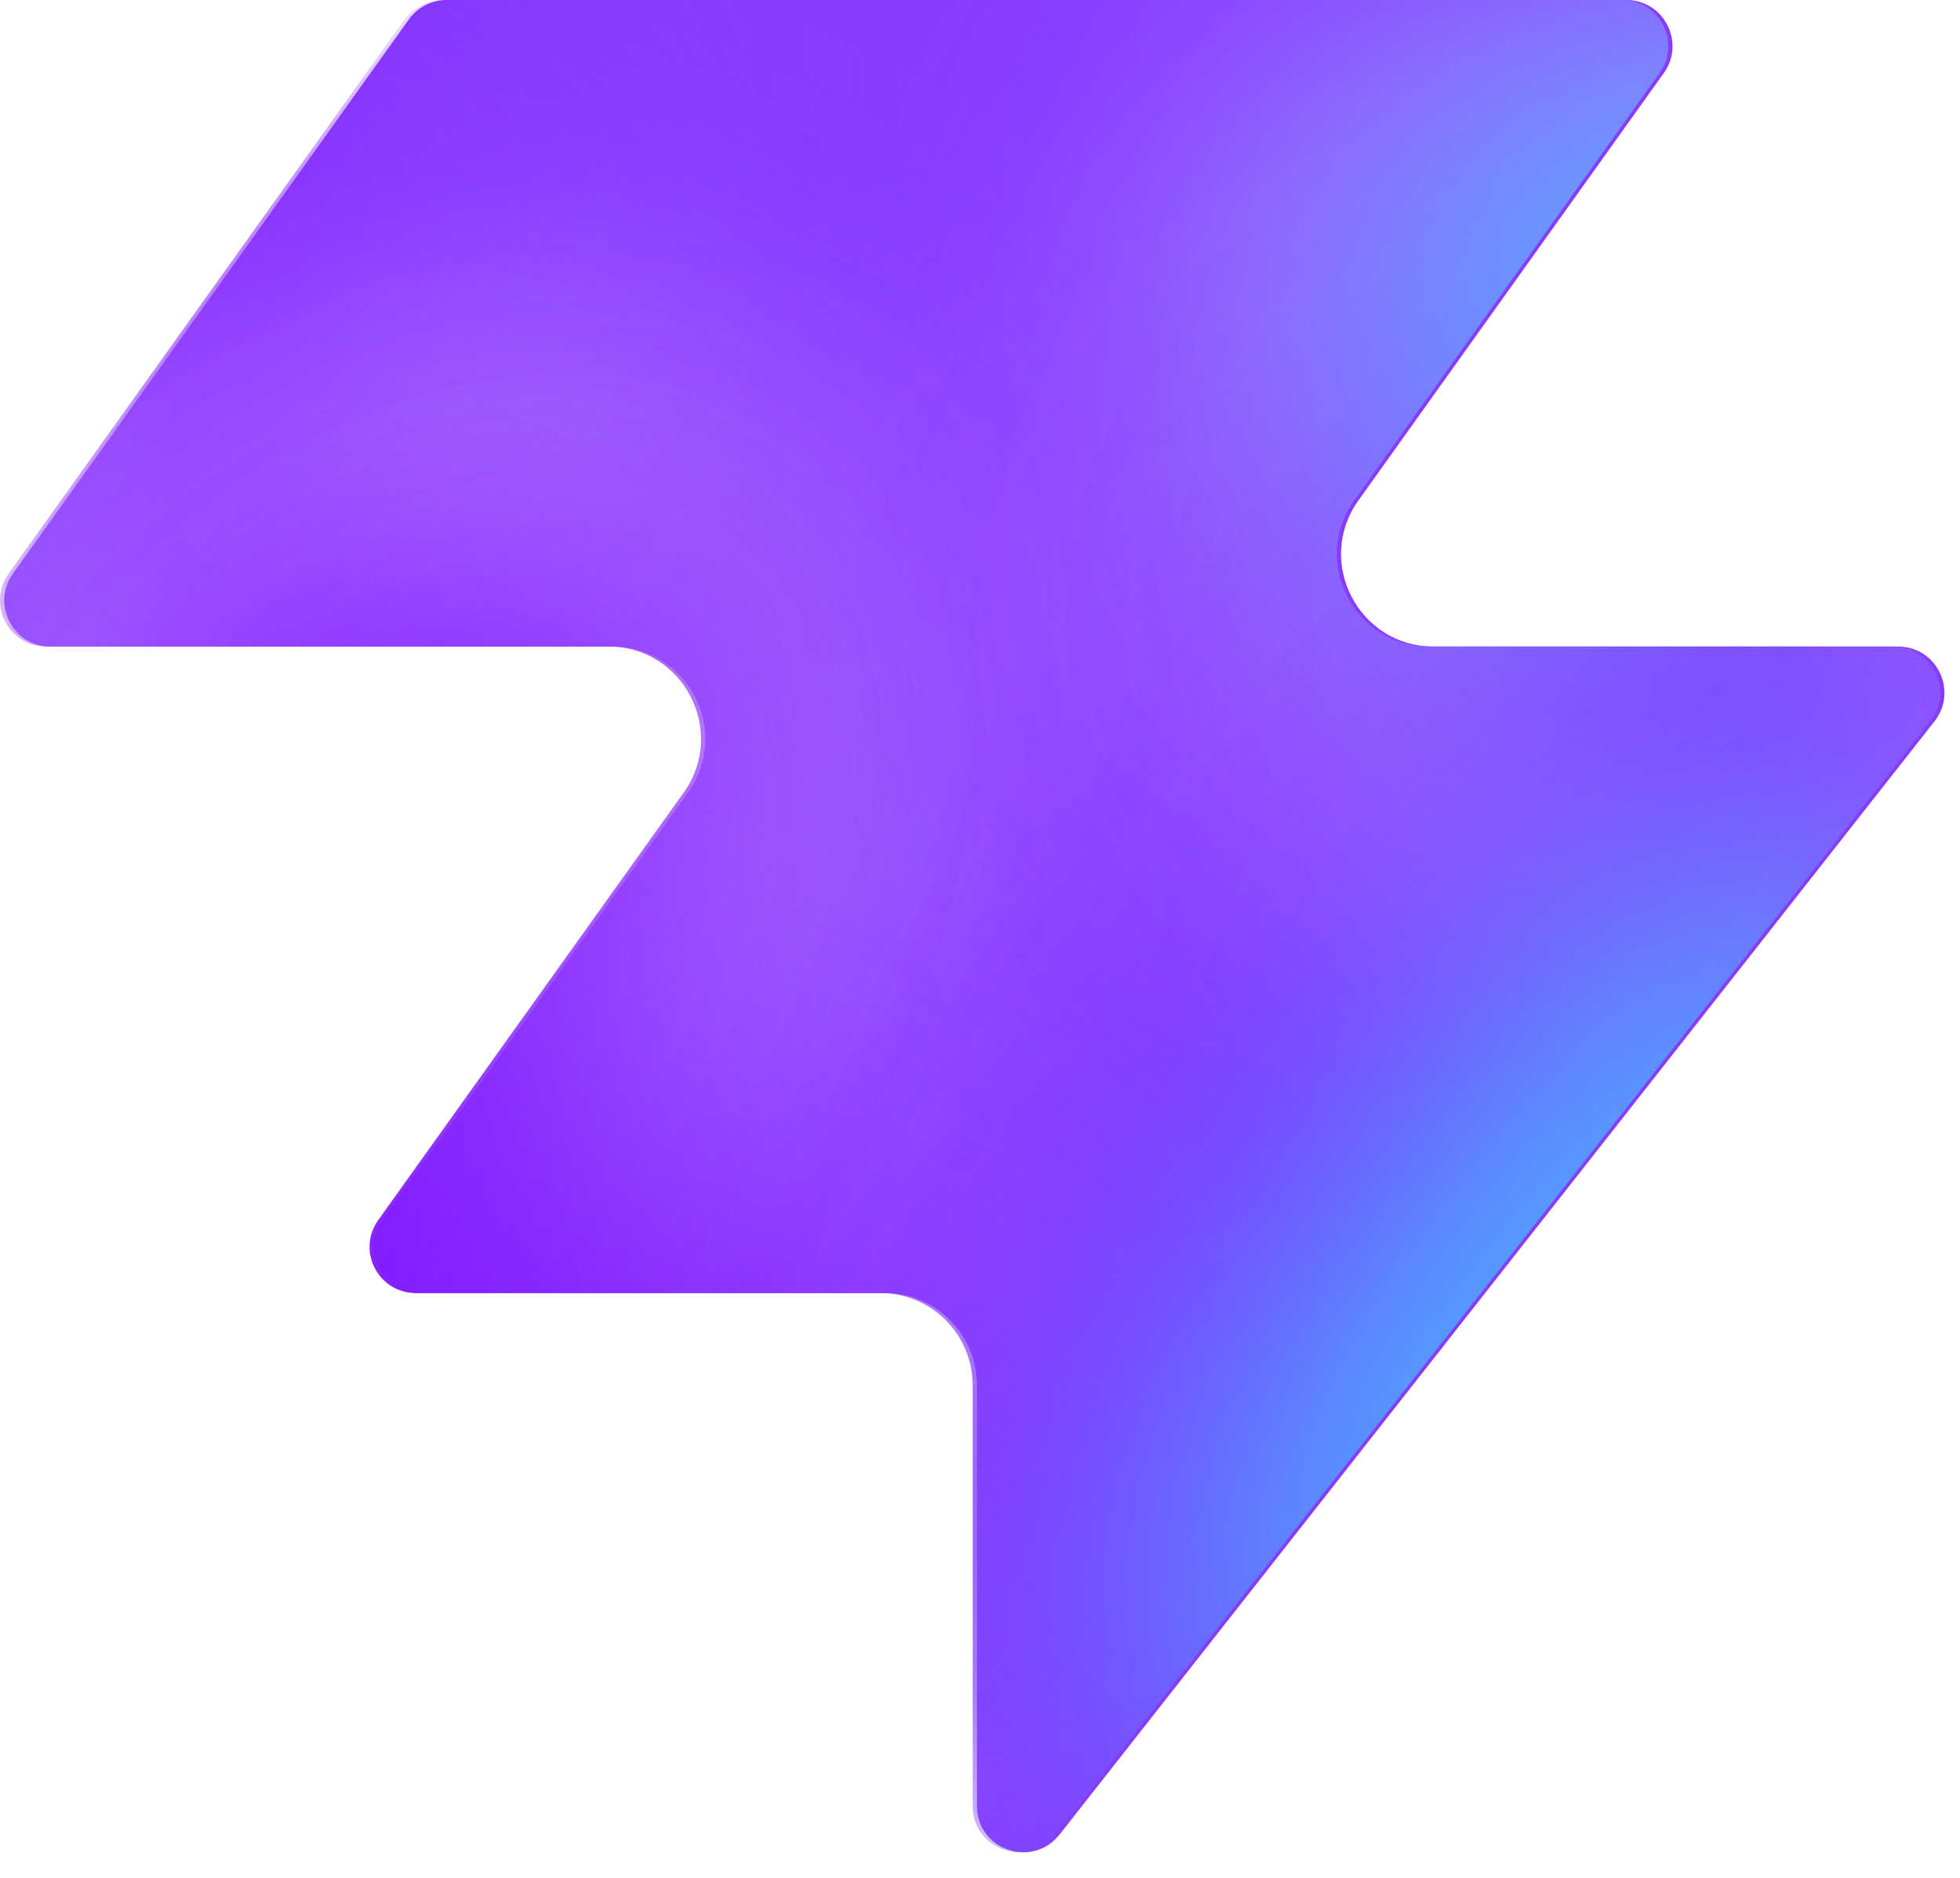
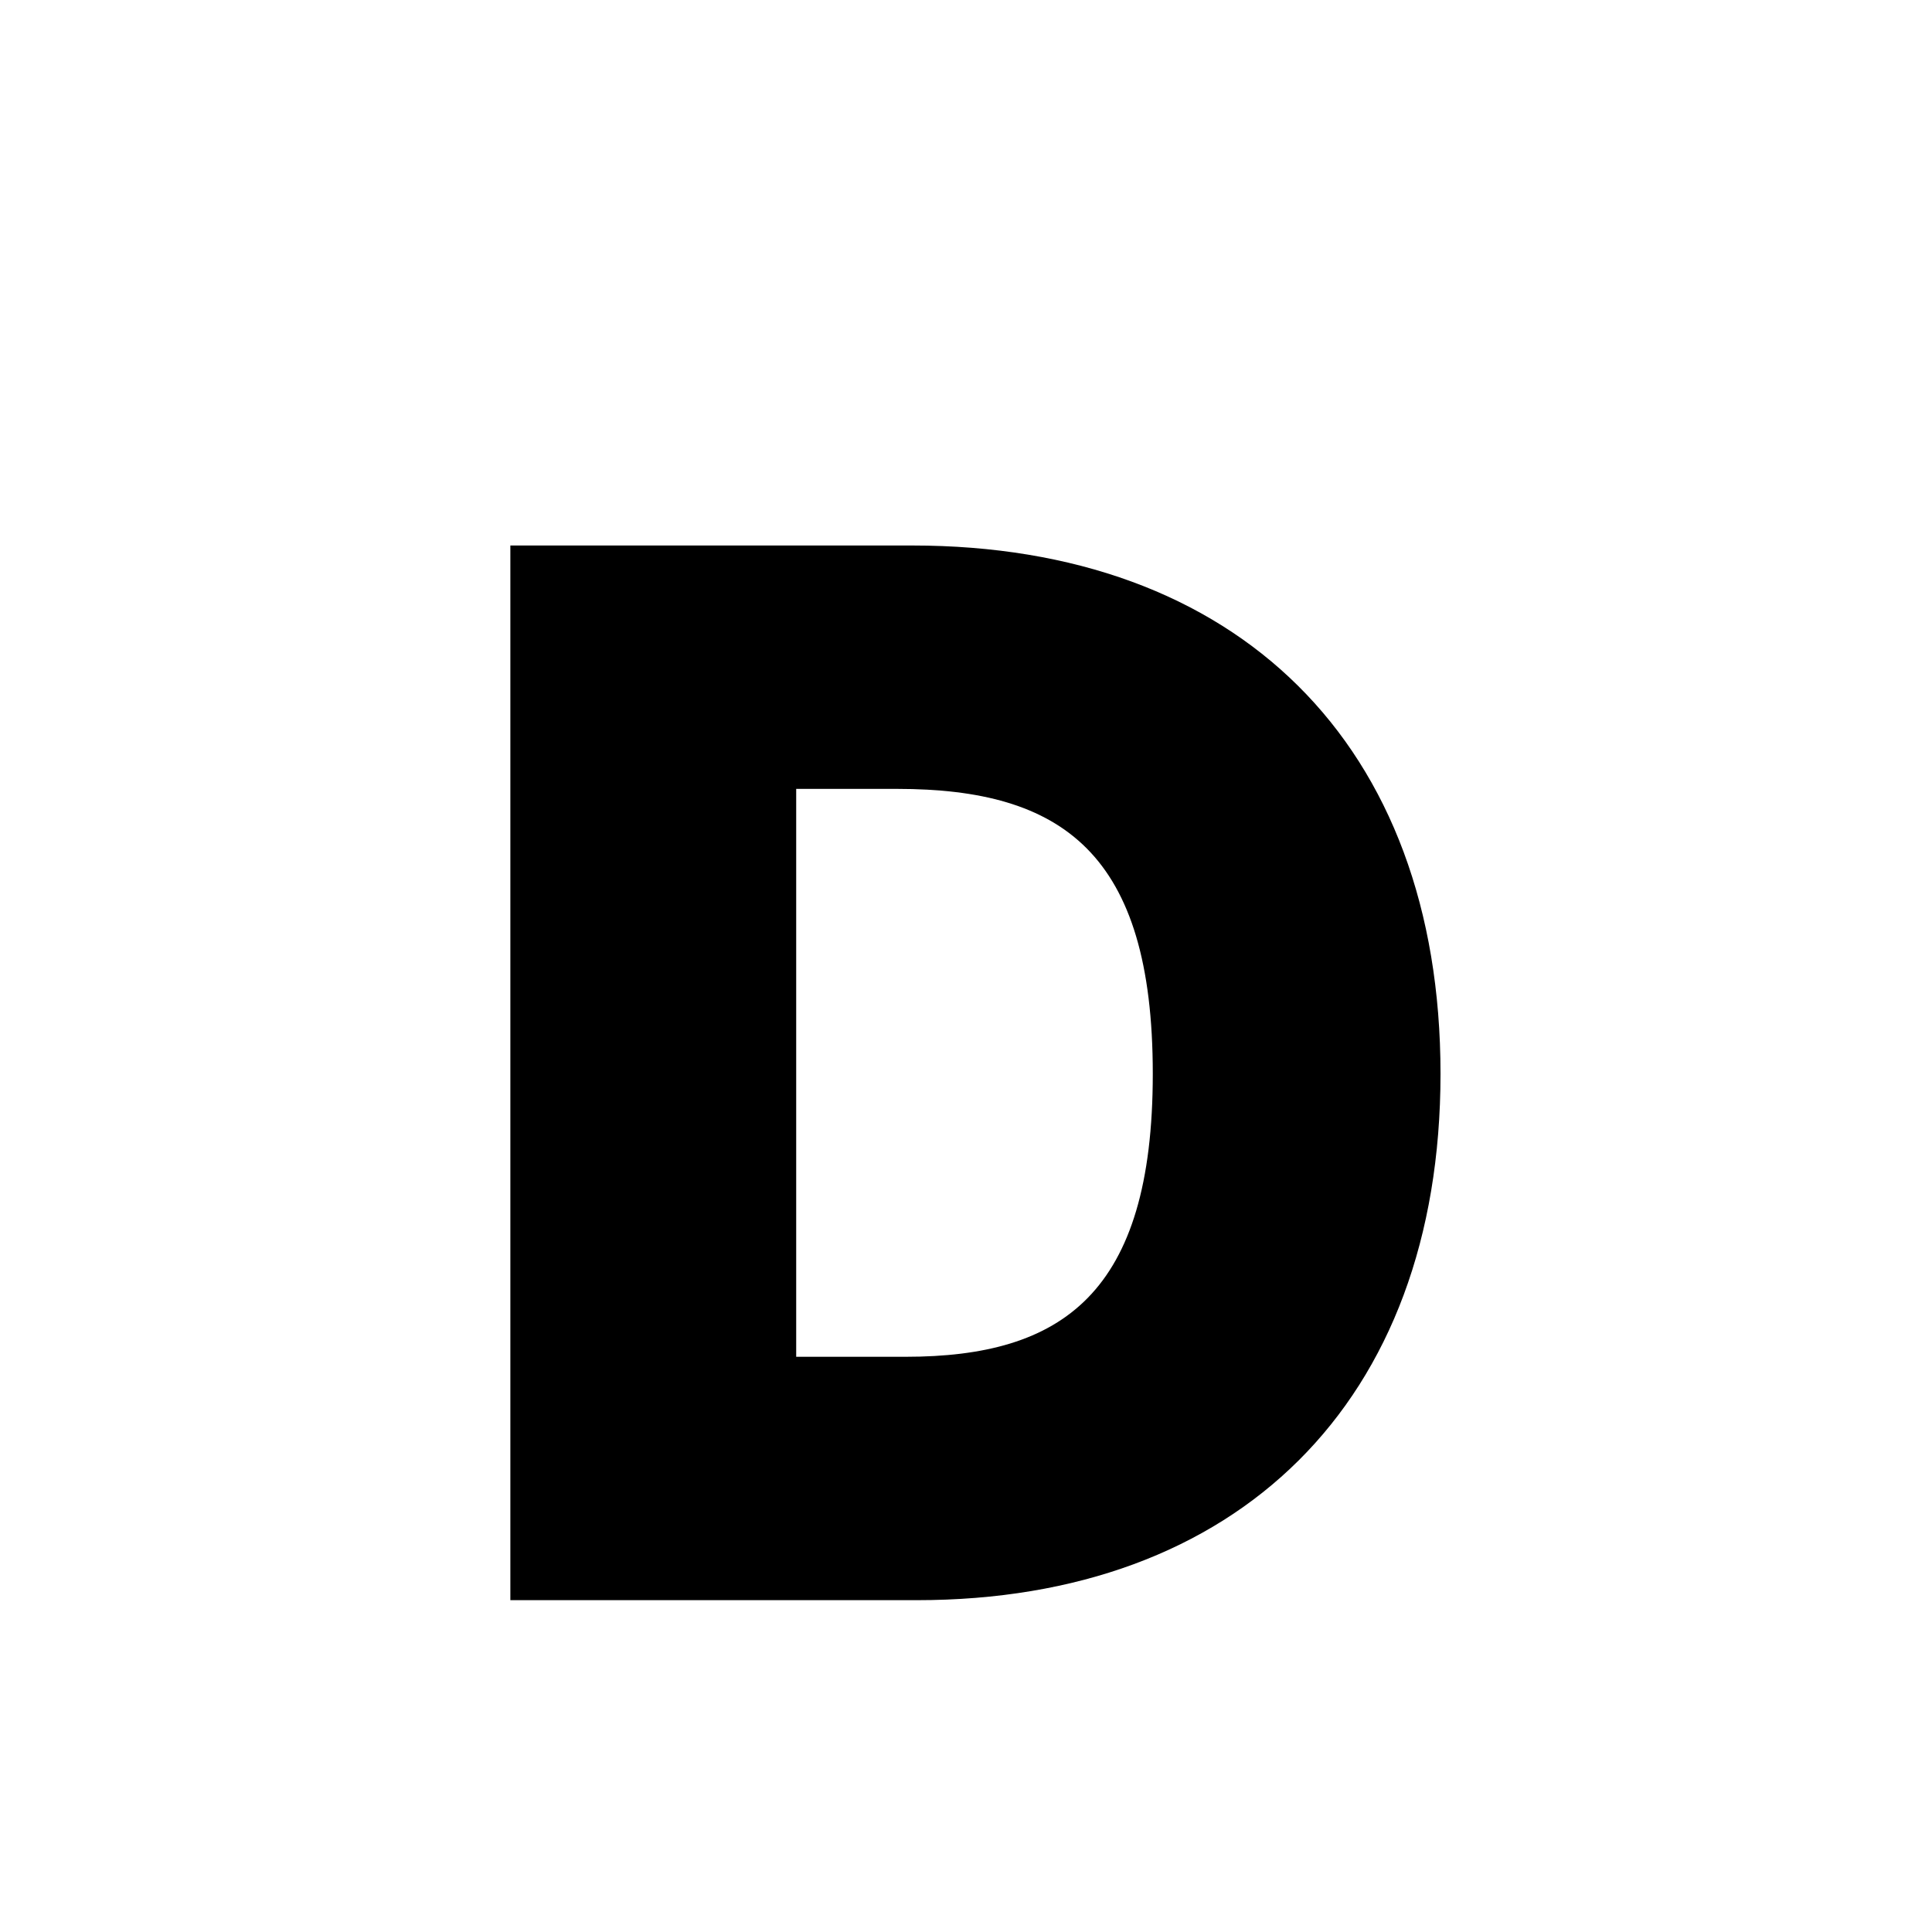
- <svg xmlns="http://www.w3.org/2000/svg" width="48" height="46" fill="none" viewBox="0 0 48 46">
-   <path fill="#863bff" d="M25.946 44.938c-.664.845-2.021.375-2.021-.698V33.937a2.26 2.26 0 0 0-2.262-2.262H10.287c-.92 0-1.456-1.04-.92-1.788l7.48-10.471c1.07-1.497 0-3.578-1.842-3.578H1.237c-.92 0-1.456-1.04-.92-1.788L10.013.474c.214-.297.556-.474.92-.474h28.894c.92 0 1.456 1.04.92 1.788l-7.48 10.471c-1.07 1.498 0 3.579 1.842 3.579h11.377c.943 0 1.473 1.088.89 1.83L25.947 44.94z" style="fill:#863bff;fill:color(display-p3 .525 .23 1);fill-opacity:1" />
-   <mask id="a" width="48" height="46" x="0" y="0" maskUnits="userSpaceOnUse" style="mask-type:alpha">
-     <path fill="#000" d="M25.842 44.938c-.664.844-2.021.375-2.021-.698V33.937a2.26 2.26 0 0 0-2.262-2.262H10.183c-.92 0-1.456-1.04-.92-1.788l7.48-10.471c1.07-1.498 0-3.579-1.842-3.579H1.133c-.92 0-1.456-1.04-.92-1.787L9.91.473c.214-.297.556-.474.92-.474h28.894c.92 0 1.456 1.04.92 1.788l-7.48 10.471c-1.07 1.498 0 3.578 1.842 3.578h11.377c.943 0 1.473 1.088.89 1.832L25.843 44.94z" style="fill:#000;fill-opacity:1" />
-   </mask>
-   <g mask="url(#a)">
-     <g filter="url(#b)">
-       <ellipse cx="5.508" cy="14.704" fill="#ede6ff" rx="5.508" ry="14.704" style="fill:#ede6ff;fill:color(display-p3 .927 .903 1);fill-opacity:1" transform="matrix(.00324 1 1 -.00324 -4.47 31.516)" />
-     </g>
-     <g filter="url(#c)">
-       <ellipse cx="10.399" cy="29.851" fill="#ede6ff" rx="10.399" ry="29.851" style="fill:#ede6ff;fill:color(display-p3 .927 .903 1);fill-opacity:1" transform="matrix(.00324 1 1 -.00324 -39.328 7.883)" />
-     </g>
-     <g filter="url(#d)">
-       <ellipse cx="5.508" cy="30.487" fill="#7e14ff" rx="5.508" ry="30.487" style="fill:#7e14ff;fill:color(display-p3 .492 .077 1);fill-opacity:1" transform="rotate(89.814 -25.913 -14.639)scale(1 -1)" />
-     </g>
-     <g filter="url(#e)">
-       <ellipse cx="5.508" cy="30.599" fill="#7e14ff" rx="5.508" ry="30.599" style="fill:#7e14ff;fill:color(display-p3 .492 .077 1);fill-opacity:1" transform="rotate(89.814 -32.644 -3.334)scale(1 -1)" />
-     </g>
-     <g filter="url(#f)">
-       <ellipse cx="5.508" cy="30.599" fill="#7e14ff" rx="5.508" ry="30.599" style="fill:#7e14ff;fill:color(display-p3 .492 .077 1);fill-opacity:1" transform="matrix(.00324 1 1 -.00324 -34.34 30.47)" />
-     </g>
-     <g filter="url(#g)">
-       <ellipse cx="14.072" cy="22.078" fill="#ede6ff" rx="14.072" ry="22.078" style="fill:#ede6ff;fill:color(display-p3 .927 .903 1);fill-opacity:1" transform="rotate(93.35 24.506 48.493)scale(-1 1)" />
-     </g>
-     <g filter="url(#h)">
-       <ellipse cx="3.47" cy="21.501" fill="#7e14ff" rx="3.47" ry="21.501" style="fill:#7e14ff;fill:color(display-p3 .492 .077 1);fill-opacity:1" transform="rotate(89.009 28.708 47.59)scale(-1 1)" />
-     </g>
-     <g filter="url(#i)">
-       <ellipse cx="3.47" cy="21.501" fill="#7e14ff" rx="3.47" ry="21.501" style="fill:#7e14ff;fill:color(display-p3 .492 .077 1);fill-opacity:1" transform="rotate(89.009 28.708 47.59)scale(-1 1)" />
-     </g>
-     <g filter="url(#j)">
-       <ellipse cx=".387" cy="8.972" fill="#7e14ff" rx="4.407" ry="29.108" style="fill:#7e14ff;fill:color(display-p3 .492 .077 1);fill-opacity:1" transform="rotate(39.51 .387 8.972)" />
-     </g>
-     <g filter="url(#k)">
-       <ellipse cx="47.523" cy="-6.092" fill="#7e14ff" rx="4.407" ry="29.108" style="fill:#7e14ff;fill:color(display-p3 .492 .077 1);fill-opacity:1" transform="rotate(37.892 47.523 -6.092)" />
-     </g>
-     <g filter="url(#l)">
-       <ellipse cx="41.412" cy="6.333" fill="#47bfff" rx="5.971" ry="9.665" style="fill:#47bfff;fill:color(display-p3 .28 .748 1);fill-opacity:1" transform="rotate(37.892 41.412 6.333)" />
-     </g>
-     <g filter="url(#m)">
-       <ellipse cx="-1.879" cy="38.332" fill="#7e14ff" rx="4.407" ry="29.108" style="fill:#7e14ff;fill:color(display-p3 .492 .077 1);fill-opacity:1" transform="rotate(37.892 -1.88 38.332)" />
-     </g>
-     <g filter="url(#n)">
-       <ellipse cx="-1.879" cy="38.332" fill="#7e14ff" rx="4.407" ry="29.108" style="fill:#7e14ff;fill:color(display-p3 .492 .077 1);fill-opacity:1" transform="rotate(37.892 -1.88 38.332)" />
-     </g>
-     <g filter="url(#o)">
-       <ellipse cx="35.651" cy="29.907" fill="#7e14ff" rx="4.407" ry="29.108" style="fill:#7e14ff;fill:color(display-p3 .492 .077 1);fill-opacity:1" transform="rotate(37.892 35.651 29.907)" />
-     </g>
-     <g filter="url(#p)">
-       <ellipse cx="38.418" cy="32.4" fill="#47bfff" rx="5.971" ry="15.297" style="fill:#47bfff;fill:color(display-p3 .28 .748 1);fill-opacity:1" transform="rotate(37.892 38.418 32.4)" />
-     </g>
-   </g>
-   <defs>
-     <filter id="b" width="60.045" height="41.654" x="-19.77" y="16.149" color-interpolation-filters="sRGB" filterUnits="userSpaceOnUse">
-       <feFlood flood-opacity="0" result="BackgroundImageFix" />
-       <feBlend in="SourceGraphic" in2="BackgroundImageFix" result="shape" />
-       <feGaussianBlur result="effect1_foregroundBlur_2002_17158" stdDeviation="7.659" />
-     </filter>
-     <filter id="c" width="90.34" height="51.437" x="-54.613" y="-7.533" color-interpolation-filters="sRGB" filterUnits="userSpaceOnUse">
-       <feFlood flood-opacity="0" result="BackgroundImageFix" />
-       <feBlend in="SourceGraphic" in2="BackgroundImageFix" result="shape" />
-       <feGaussianBlur result="effect1_foregroundBlur_2002_17158" stdDeviation="7.659" />
-     </filter>
-     <filter id="d" width="79.355" height="29.4" x="-49.64" y="2.03" color-interpolation-filters="sRGB" filterUnits="userSpaceOnUse">
-       <feFlood flood-opacity="0" result="BackgroundImageFix" />
-       <feBlend in="SourceGraphic" in2="BackgroundImageFix" result="shape" />
-       <feGaussianBlur result="effect1_foregroundBlur_2002_17158" stdDeviation="4.596" />
-     </filter>
-     <filter id="e" width="79.579" height="29.4" x="-45.045" y="20.029" color-interpolation-filters="sRGB" filterUnits="userSpaceOnUse">
-       <feFlood flood-opacity="0" result="BackgroundImageFix" />
-       <feBlend in="SourceGraphic" in2="BackgroundImageFix" result="shape" />
-       <feGaussianBlur result="effect1_foregroundBlur_2002_17158" stdDeviation="4.596" />
-     </filter>
-     <filter id="f" width="79.579" height="29.4" x="-43.513" y="21.178" color-interpolation-filters="sRGB" filterUnits="userSpaceOnUse">
-       <feFlood flood-opacity="0" result="BackgroundImageFix" />
-       <feBlend in="SourceGraphic" in2="BackgroundImageFix" result="shape" />
-       <feGaussianBlur result="effect1_foregroundBlur_2002_17158" stdDeviation="4.596" />
-     </filter>
-     <filter id="g" width="74.749" height="58.852" x="15.756" y="-17.901" color-interpolation-filters="sRGB" filterUnits="userSpaceOnUse">
-       <feFlood flood-opacity="0" result="BackgroundImageFix" />
-       <feBlend in="SourceGraphic" in2="BackgroundImageFix" result="shape" />
-       <feGaussianBlur result="effect1_foregroundBlur_2002_17158" stdDeviation="7.659" />
-     </filter>
-     <filter id="h" width="61.377" height="25.362" x="23.548" y="2.284" color-interpolation-filters="sRGB" filterUnits="userSpaceOnUse">
-       <feFlood flood-opacity="0" result="BackgroundImageFix" />
-       <feBlend in="SourceGraphic" in2="BackgroundImageFix" result="shape" />
-       <feGaussianBlur result="effect1_foregroundBlur_2002_17158" stdDeviation="4.596" />
-     </filter>
-     <filter id="i" width="61.377" height="25.362" x="23.548" y="2.284" color-interpolation-filters="sRGB" filterUnits="userSpaceOnUse">
-       <feFlood flood-opacity="0" result="BackgroundImageFix" />
-       <feBlend in="SourceGraphic" in2="BackgroundImageFix" result="shape" />
-       <feGaussianBlur result="effect1_foregroundBlur_2002_17158" stdDeviation="4.596" />
-     </filter>
-     <filter id="j" width="56.045" height="63.649" x="-27.636" y="-22.853" color-interpolation-filters="sRGB" filterUnits="userSpaceOnUse">
-       <feFlood flood-opacity="0" result="BackgroundImageFix" />
-       <feBlend in="SourceGraphic" in2="BackgroundImageFix" result="shape" />
-       <feGaussianBlur result="effect1_foregroundBlur_2002_17158" stdDeviation="4.596" />
-     </filter>
-     <filter id="k" width="54.814" height="64.646" x="20.116" y="-38.415" color-interpolation-filters="sRGB" filterUnits="userSpaceOnUse">
-       <feFlood flood-opacity="0" result="BackgroundImageFix" />
-       <feBlend in="SourceGraphic" in2="BackgroundImageFix" result="shape" />
-       <feGaussianBlur result="effect1_foregroundBlur_2002_17158" stdDeviation="4.596" />
-     </filter>
-     <filter id="l" width="33.541" height="35.313" x="24.641" y="-11.323" color-interpolation-filters="sRGB" filterUnits="userSpaceOnUse">
-       <feFlood flood-opacity="0" result="BackgroundImageFix" />
-       <feBlend in="SourceGraphic" in2="BackgroundImageFix" result="shape" />
-       <feGaussianBlur result="effect1_foregroundBlur_2002_17158" stdDeviation="4.596" />
-     </filter>
-     <filter id="m" width="54.814" height="64.646" x="-29.286" y="6.009" color-interpolation-filters="sRGB" filterUnits="userSpaceOnUse">
-       <feFlood flood-opacity="0" result="BackgroundImageFix" />
-       <feBlend in="SourceGraphic" in2="BackgroundImageFix" result="shape" />
-       <feGaussianBlur result="effect1_foregroundBlur_2002_17158" stdDeviation="4.596" />
-     </filter>
-     <filter id="n" width="54.814" height="64.646" x="-29.286" y="6.009" color-interpolation-filters="sRGB" filterUnits="userSpaceOnUse">
-       <feFlood flood-opacity="0" result="BackgroundImageFix" />
-       <feBlend in="SourceGraphic" in2="BackgroundImageFix" result="shape" />
-       <feGaussianBlur result="effect1_foregroundBlur_2002_17158" stdDeviation="4.596" />
-     </filter>
-     <filter id="o" width="54.814" height="64.646" x="8.244" y="-2.416" color-interpolation-filters="sRGB" filterUnits="userSpaceOnUse">
-       <feFlood flood-opacity="0" result="BackgroundImageFix" />
-       <feBlend in="SourceGraphic" in2="BackgroundImageFix" result="shape" />
-       <feGaussianBlur result="effect1_foregroundBlur_2002_17158" stdDeviation="4.596" />
-     </filter>
-     <filter id="p" width="39.409" height="43.623" x="18.713" y="10.588" color-interpolation-filters="sRGB" filterUnits="userSpaceOnUse">
-       <feFlood flood-opacity="0" result="BackgroundImageFix" />
-       <feBlend in="SourceGraphic" in2="BackgroundImageFix" result="shape" />
-       <feGaussianBlur result="effect1_foregroundBlur_2002_17158" stdDeviation="4.596" />
-     </filter>
-   </defs>
+ <svg xmlns="http://www.w3.org/2000/svg" viewBox="0 0 32 32">
+   <text x="50%" y="54%" dominant-baseline="middle" text-anchor="middle" font-family="'Inter', 'Arial', sans-serif" font-weight="900" font-size="24" fill="#000000">D</text>
</svg>
